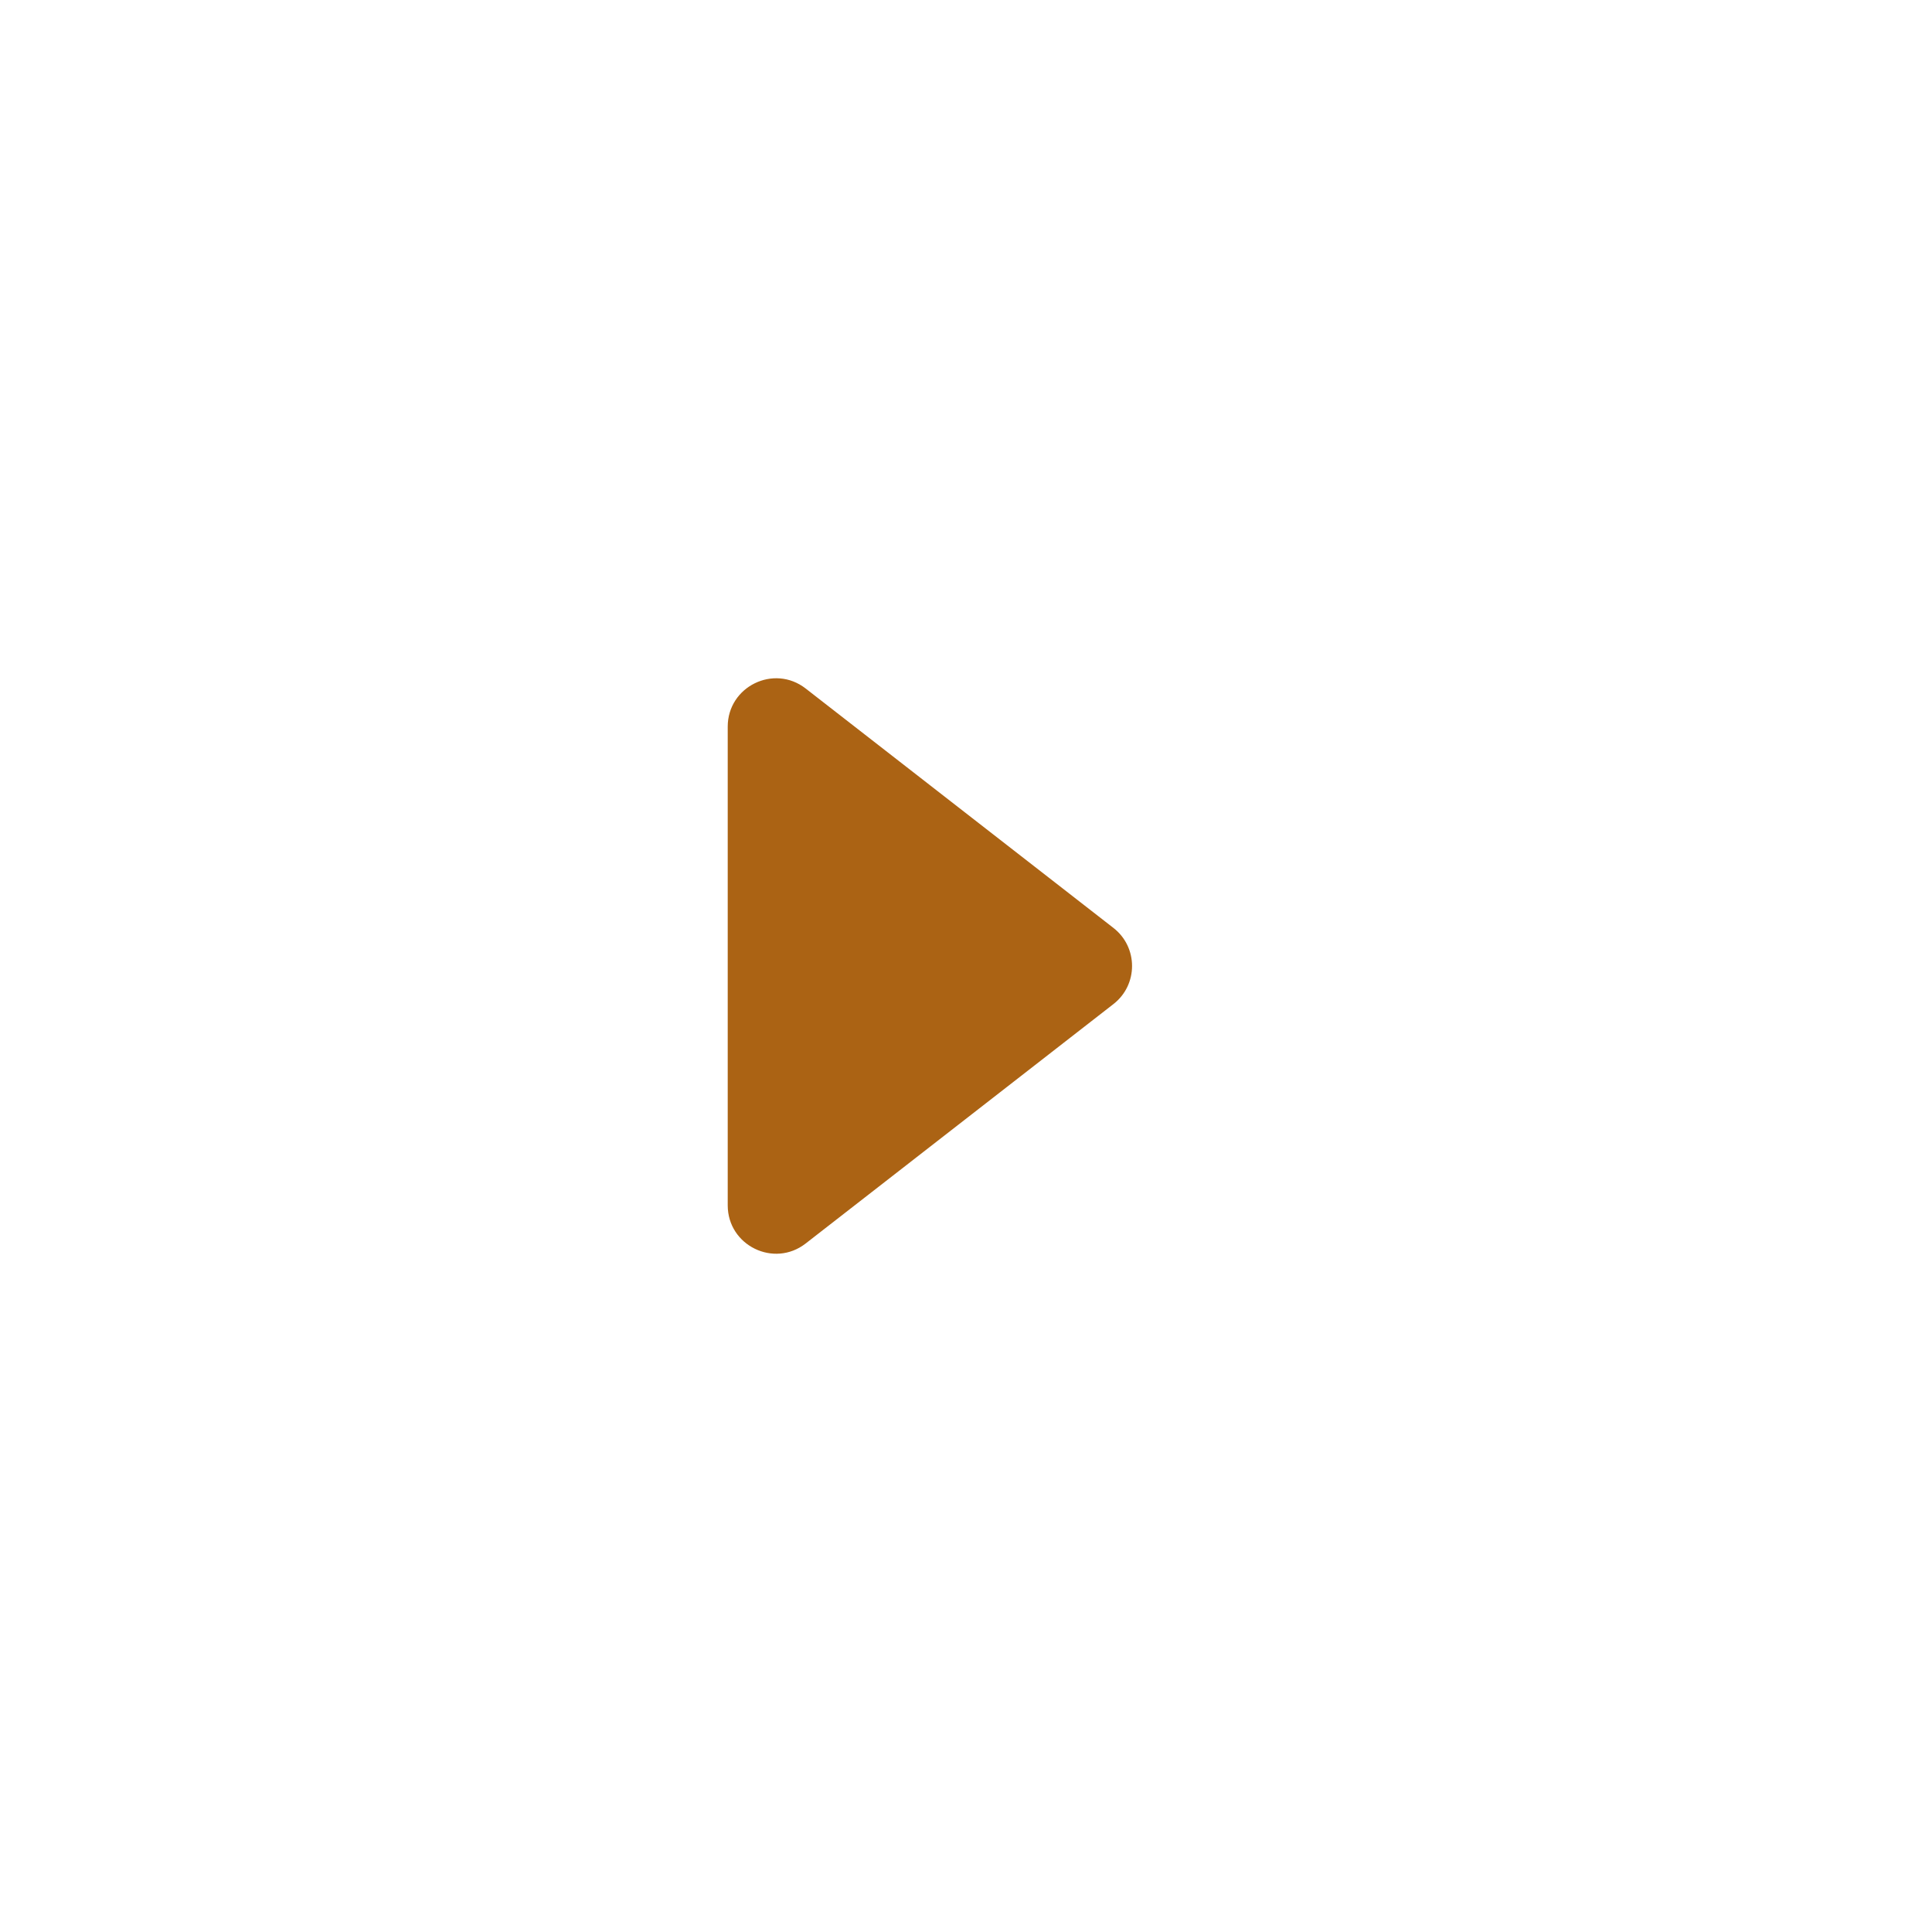
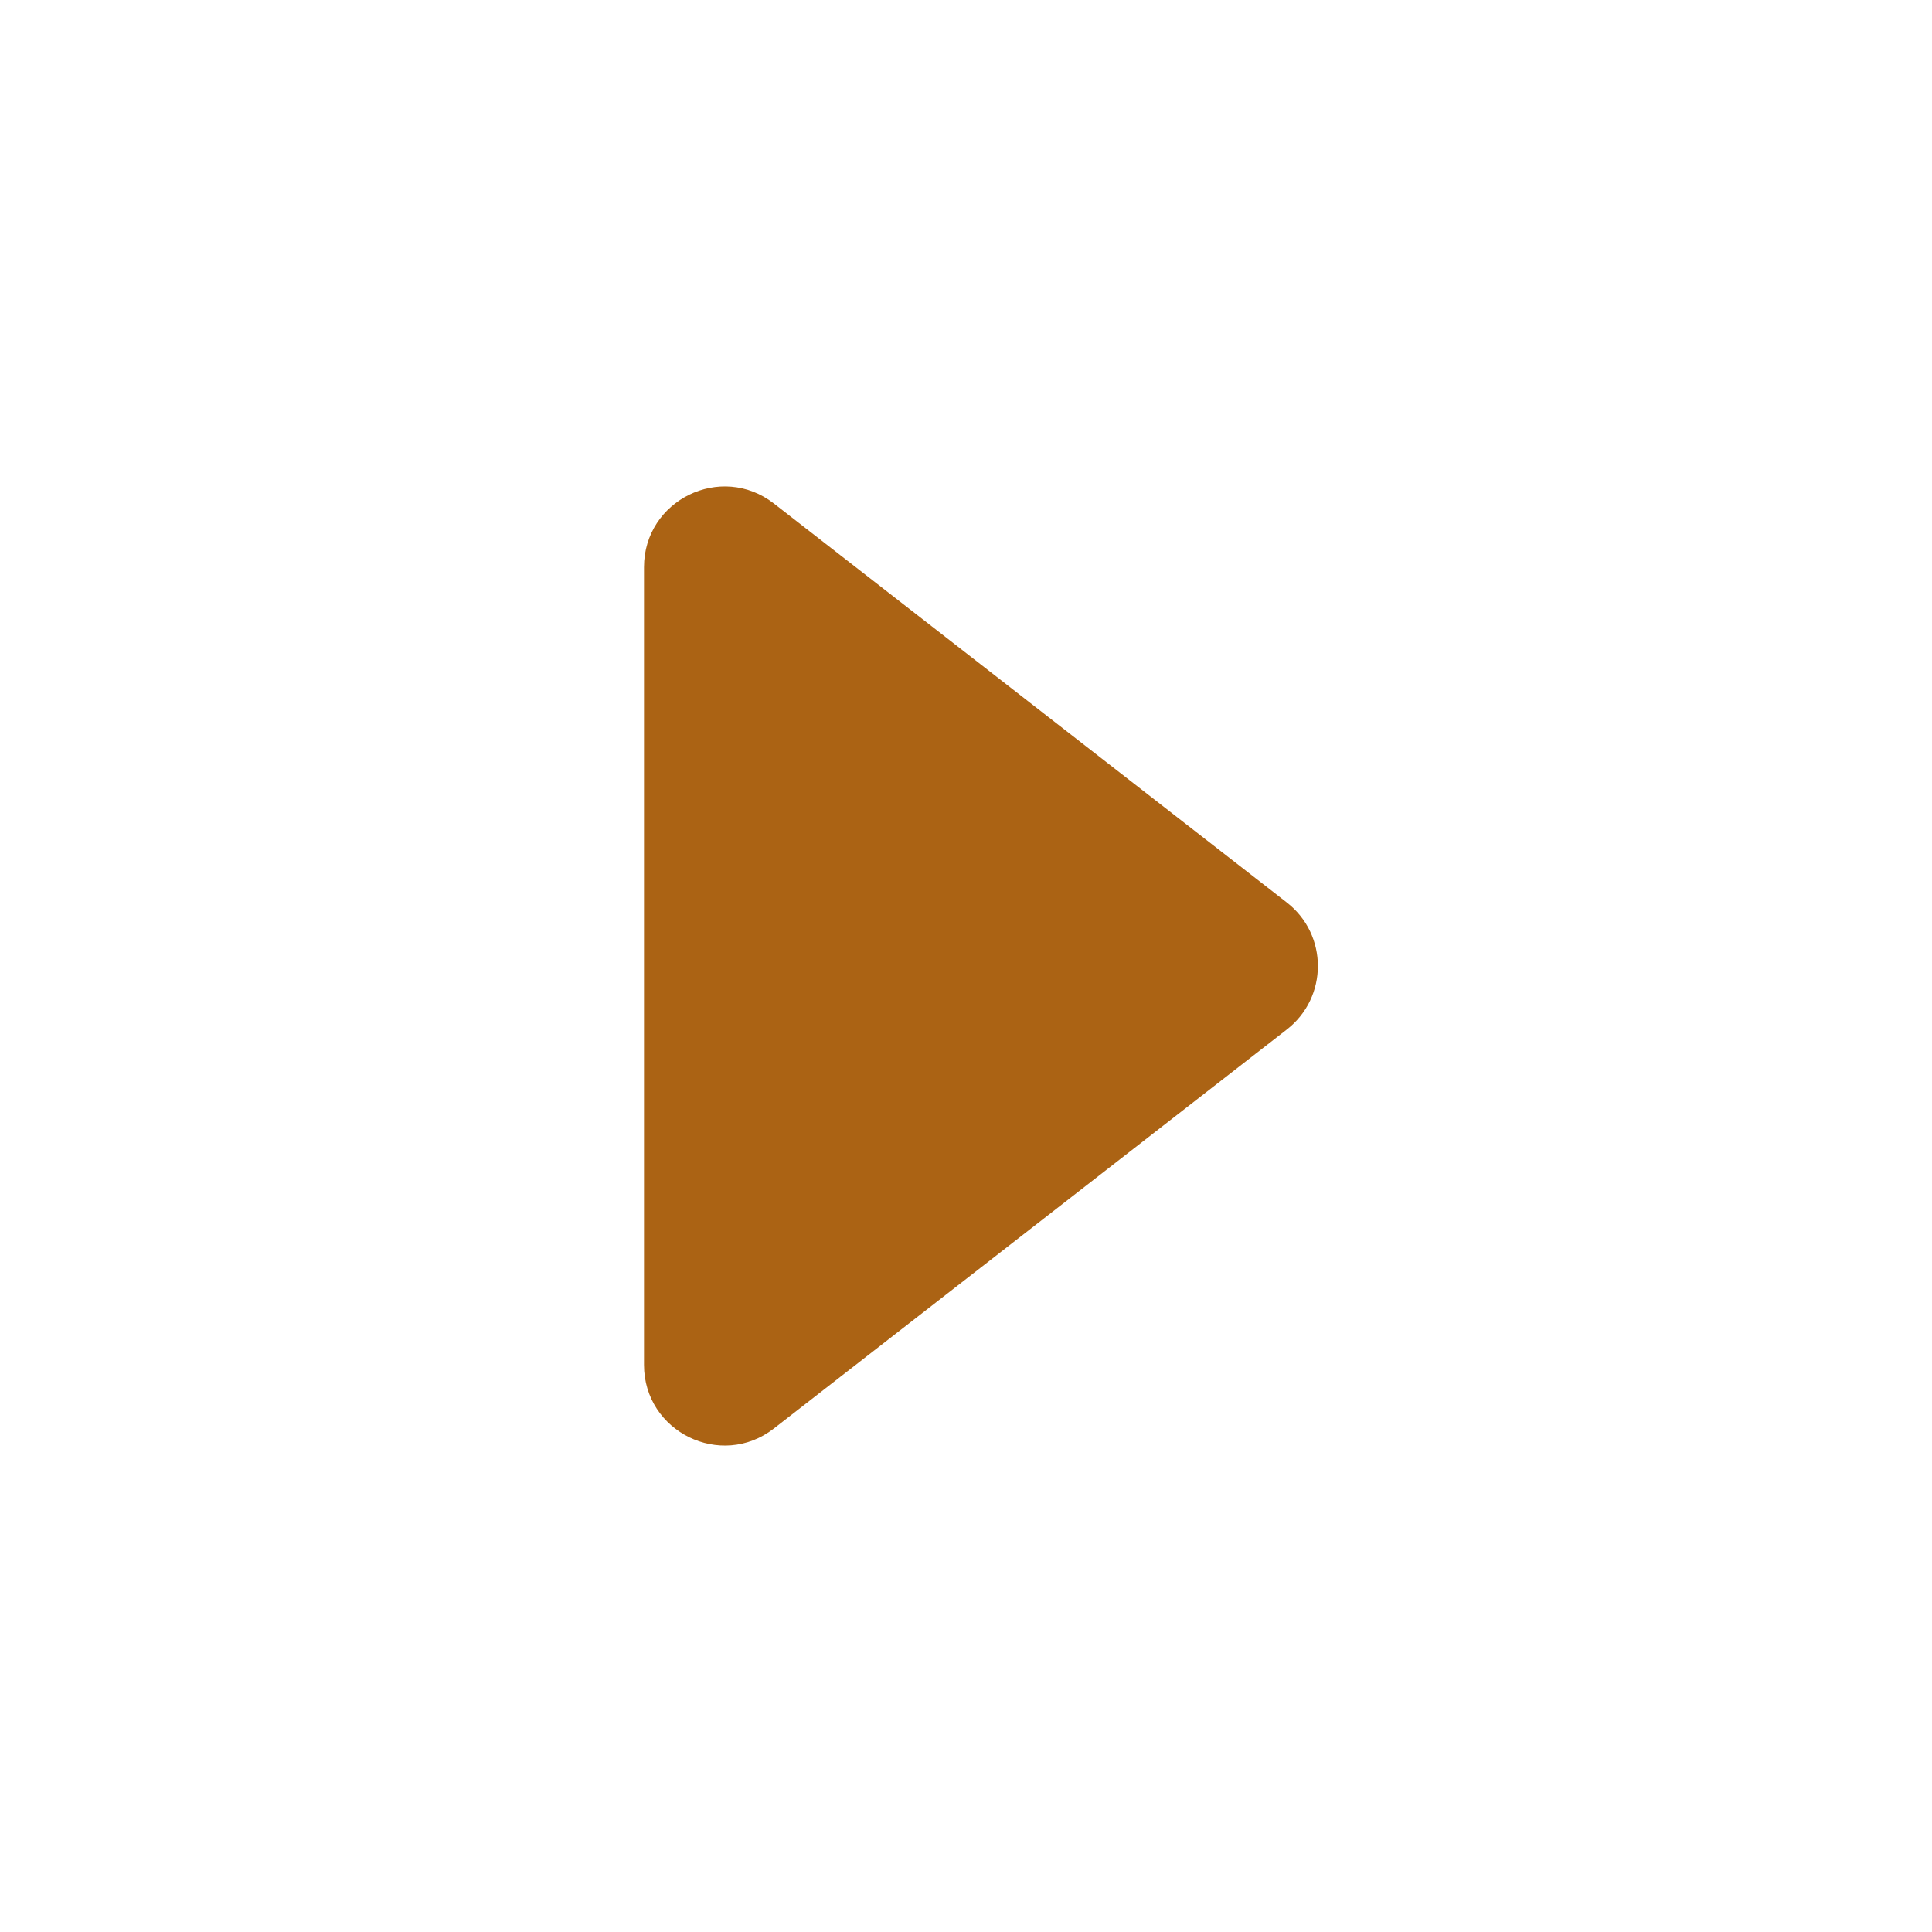
<svg xmlns="http://www.w3.org/2000/svg" width="24" height="24" viewBox="0 0 24 24" fill="none">
  <g transform="translate(-416 -64)">
-     <path d="M424 80.955V71.045C424 70.213 424.957 69.744 425.614 70.255L431.985 75.211C432.5 75.611 432.5 76.389 431.985 76.789L425.614 81.745C424.957 82.256 424 81.787 424 80.955Z" stroke="none" stroke-width="1.5" stroke-linecap="round" stroke-linejoin="round" />
-     <path d="M424 80.955V71.045C424 70.213 424.957 69.744 425.614 70.255L431.985 75.211C432.5 75.611 432.5 76.389 431.985 76.789L425.614 81.745C424.957 82.256 424 81.787 424 80.955Z" fill="#AB6314" transform="translate(426.6 76) scale(0.6) translate(-426.6 -76)" />
+     <path d="M424 80.955V71.045C424 70.213 424.957 69.744 425.614 70.255L431.985 75.211C432.5 75.611 432.5 76.389 431.985 76.789L425.614 81.745C424.957 82.256 424 81.787 424 80.955Z" stroke="none" stroke-width="2" stroke-linecap="round" stroke-linejoin="round" />
+     <path d="M424 80.955V71.045C424 70.213 424.957 69.744 425.614 70.255L431.985 75.211C432.5 75.611 432.5 76.389 431.985 76.789L425.614 81.745C424.957 82.256 424 81.787 424 80.955Z" fill="#AB6314" />
  </g>
</svg>
